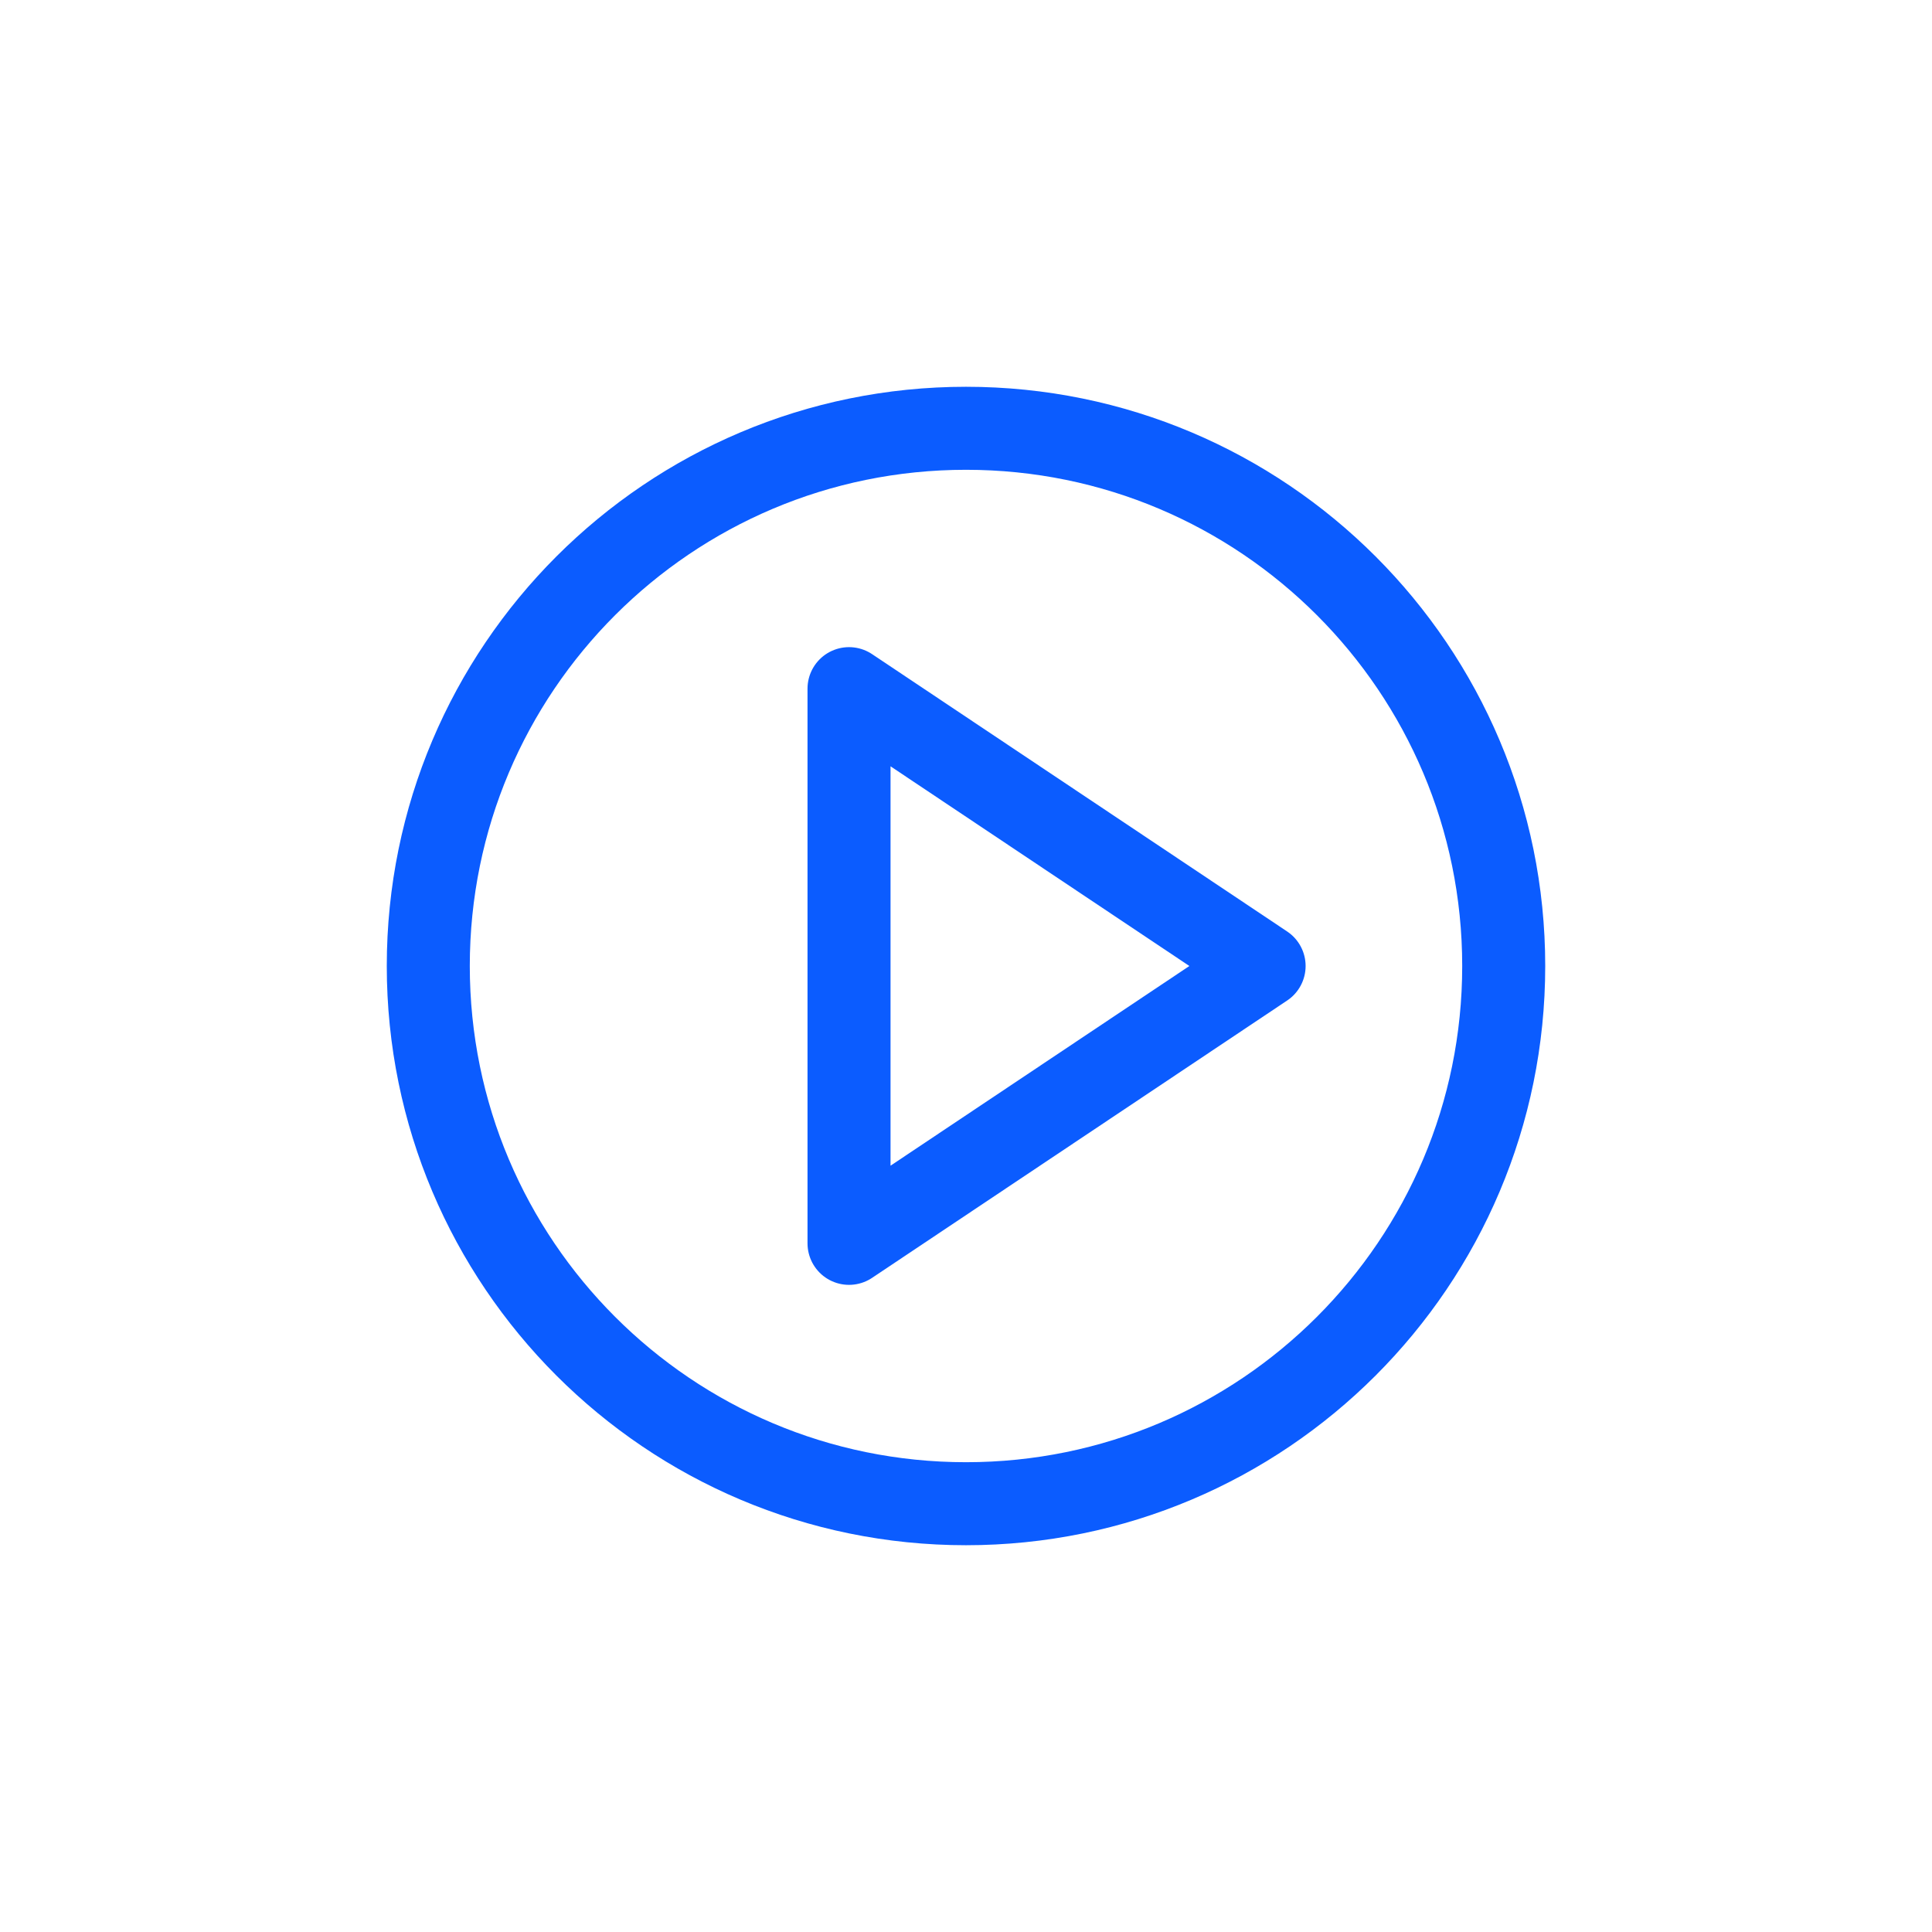
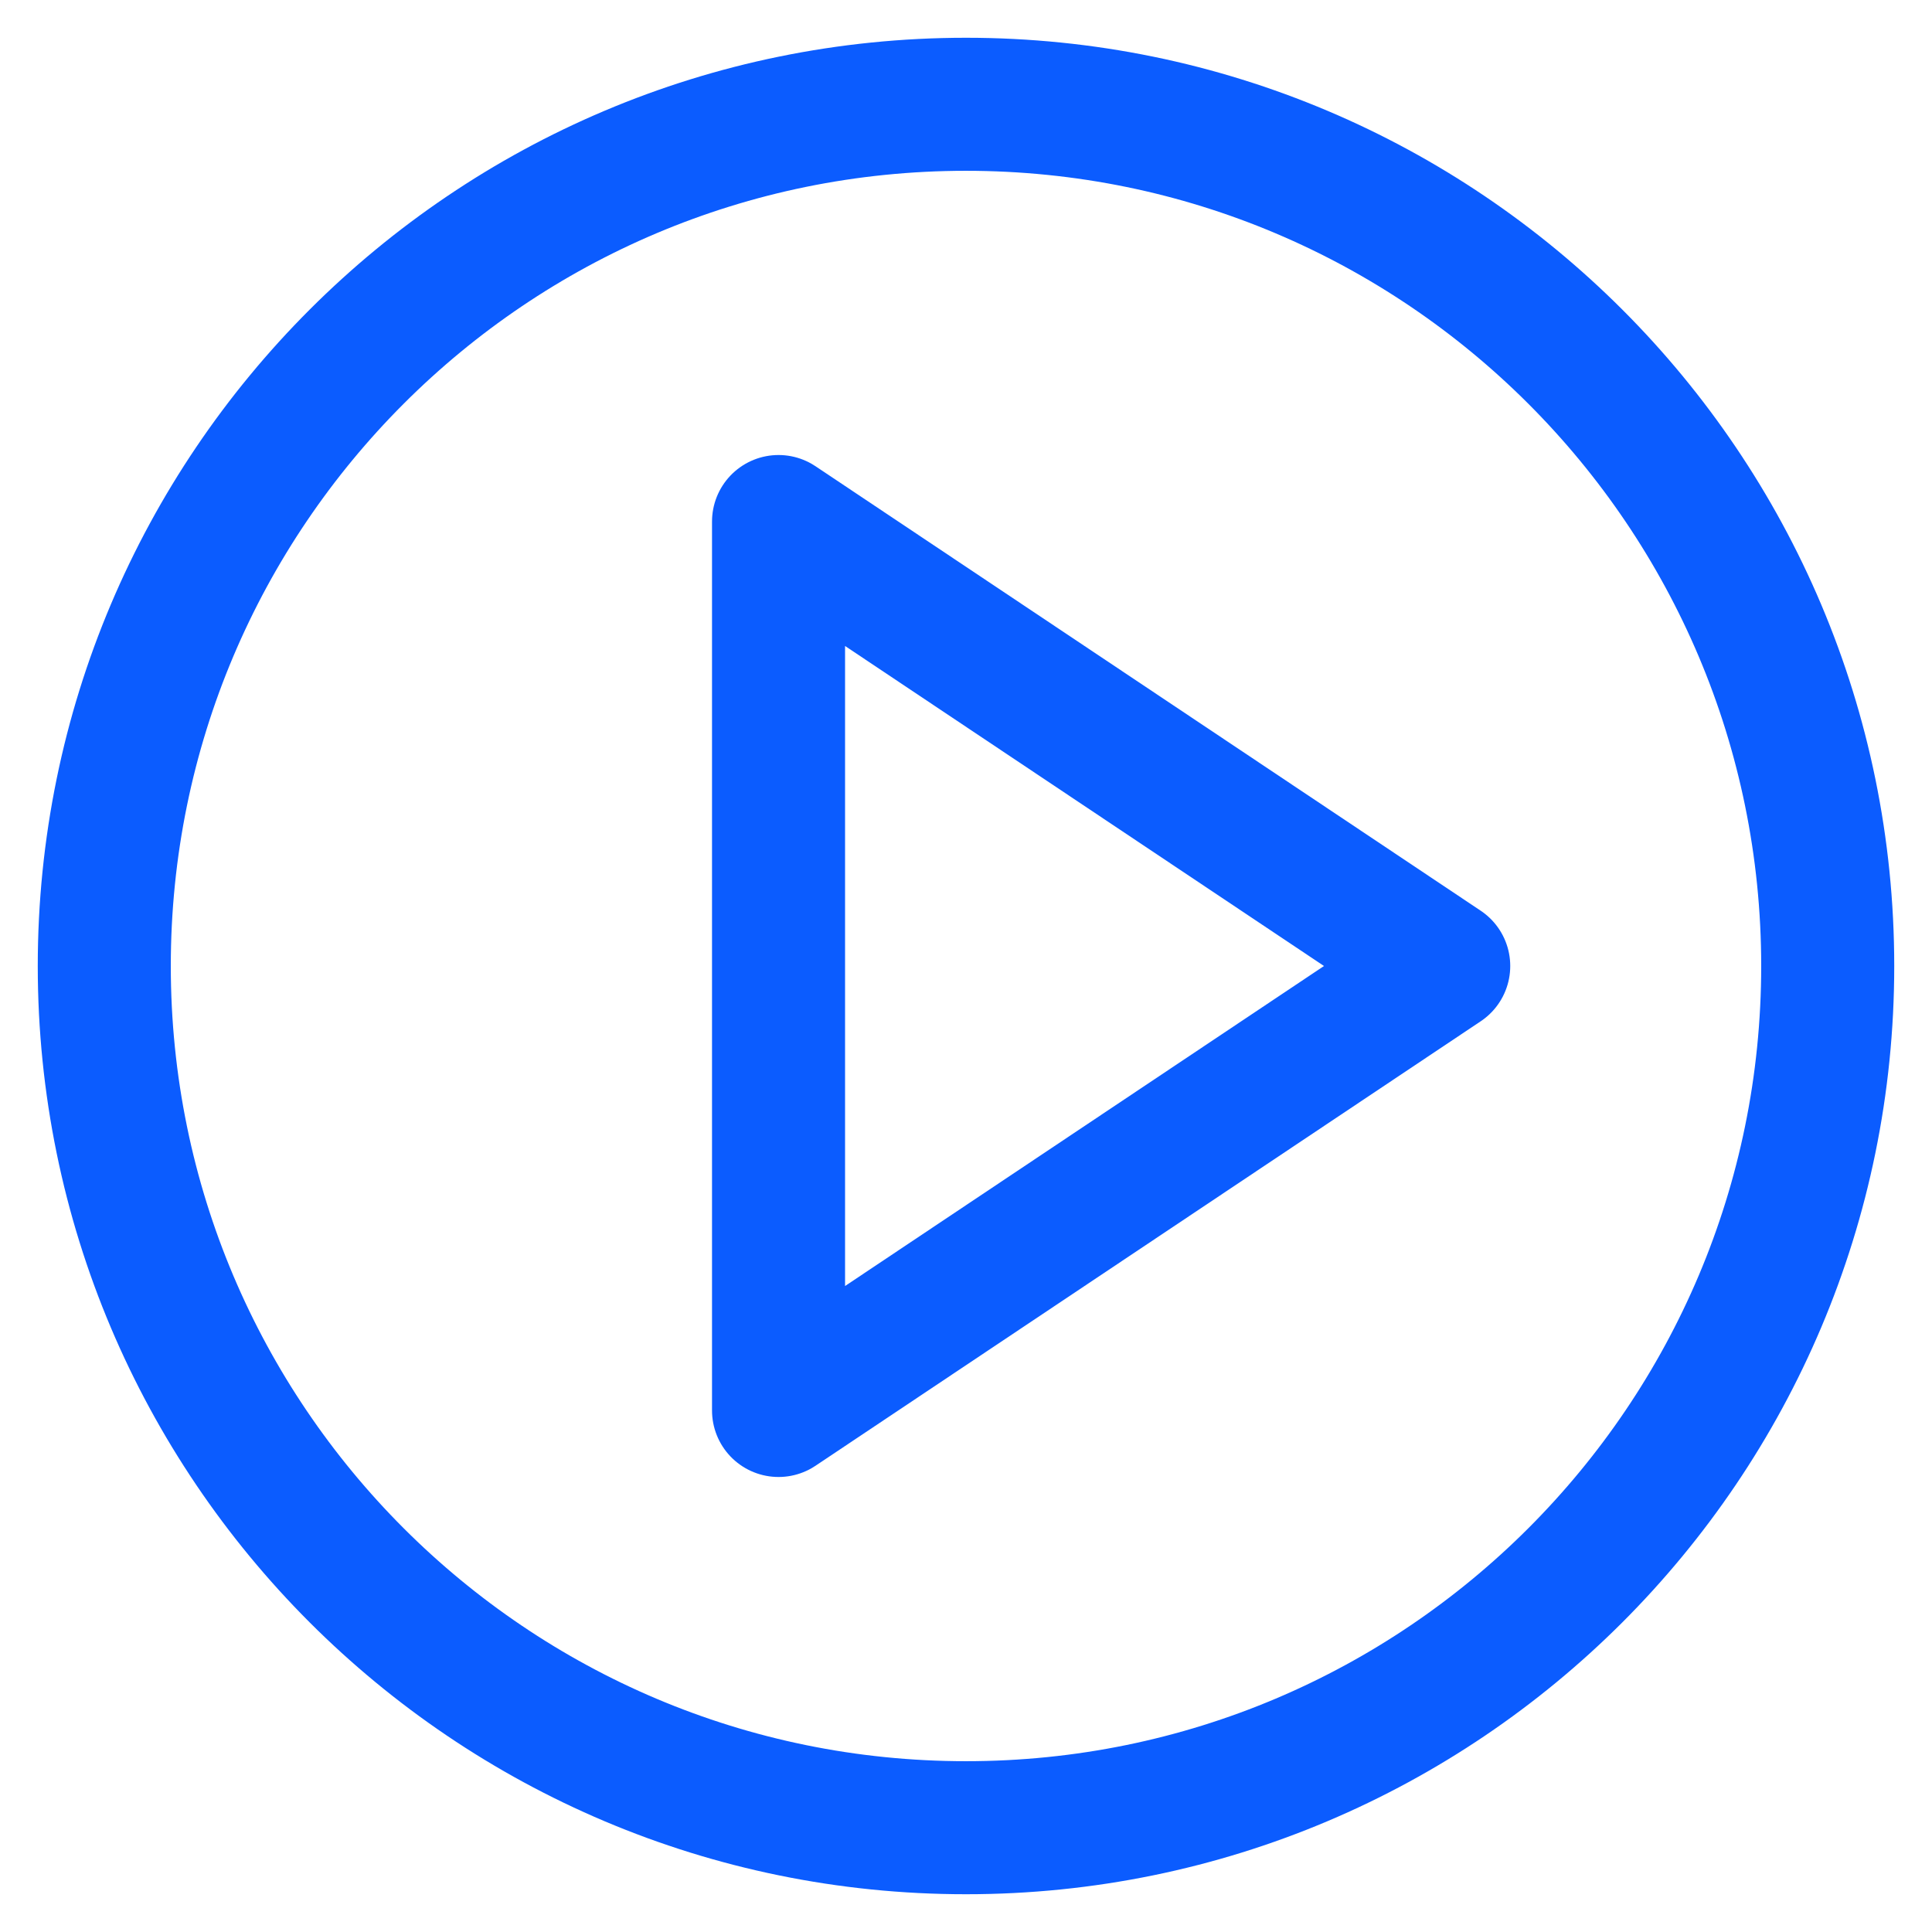
- <svg xmlns="http://www.w3.org/2000/svg" viewBox="0 0 1024 1024" width="1024" height="1024" fill="none">
+ <svg xmlns="http://www.w3.org/2000/svg" viewBox="192.51 192.51 638.98 638.98" fill="none">
  <g stroke="#0B5CFF" stroke-width="44" stroke-linecap="round" stroke-linejoin="round">
    <circle cx="512" cy="512" r="285" />
    <path d="M450 365l220 147-220 147V365z" />
  </g>
</svg>
